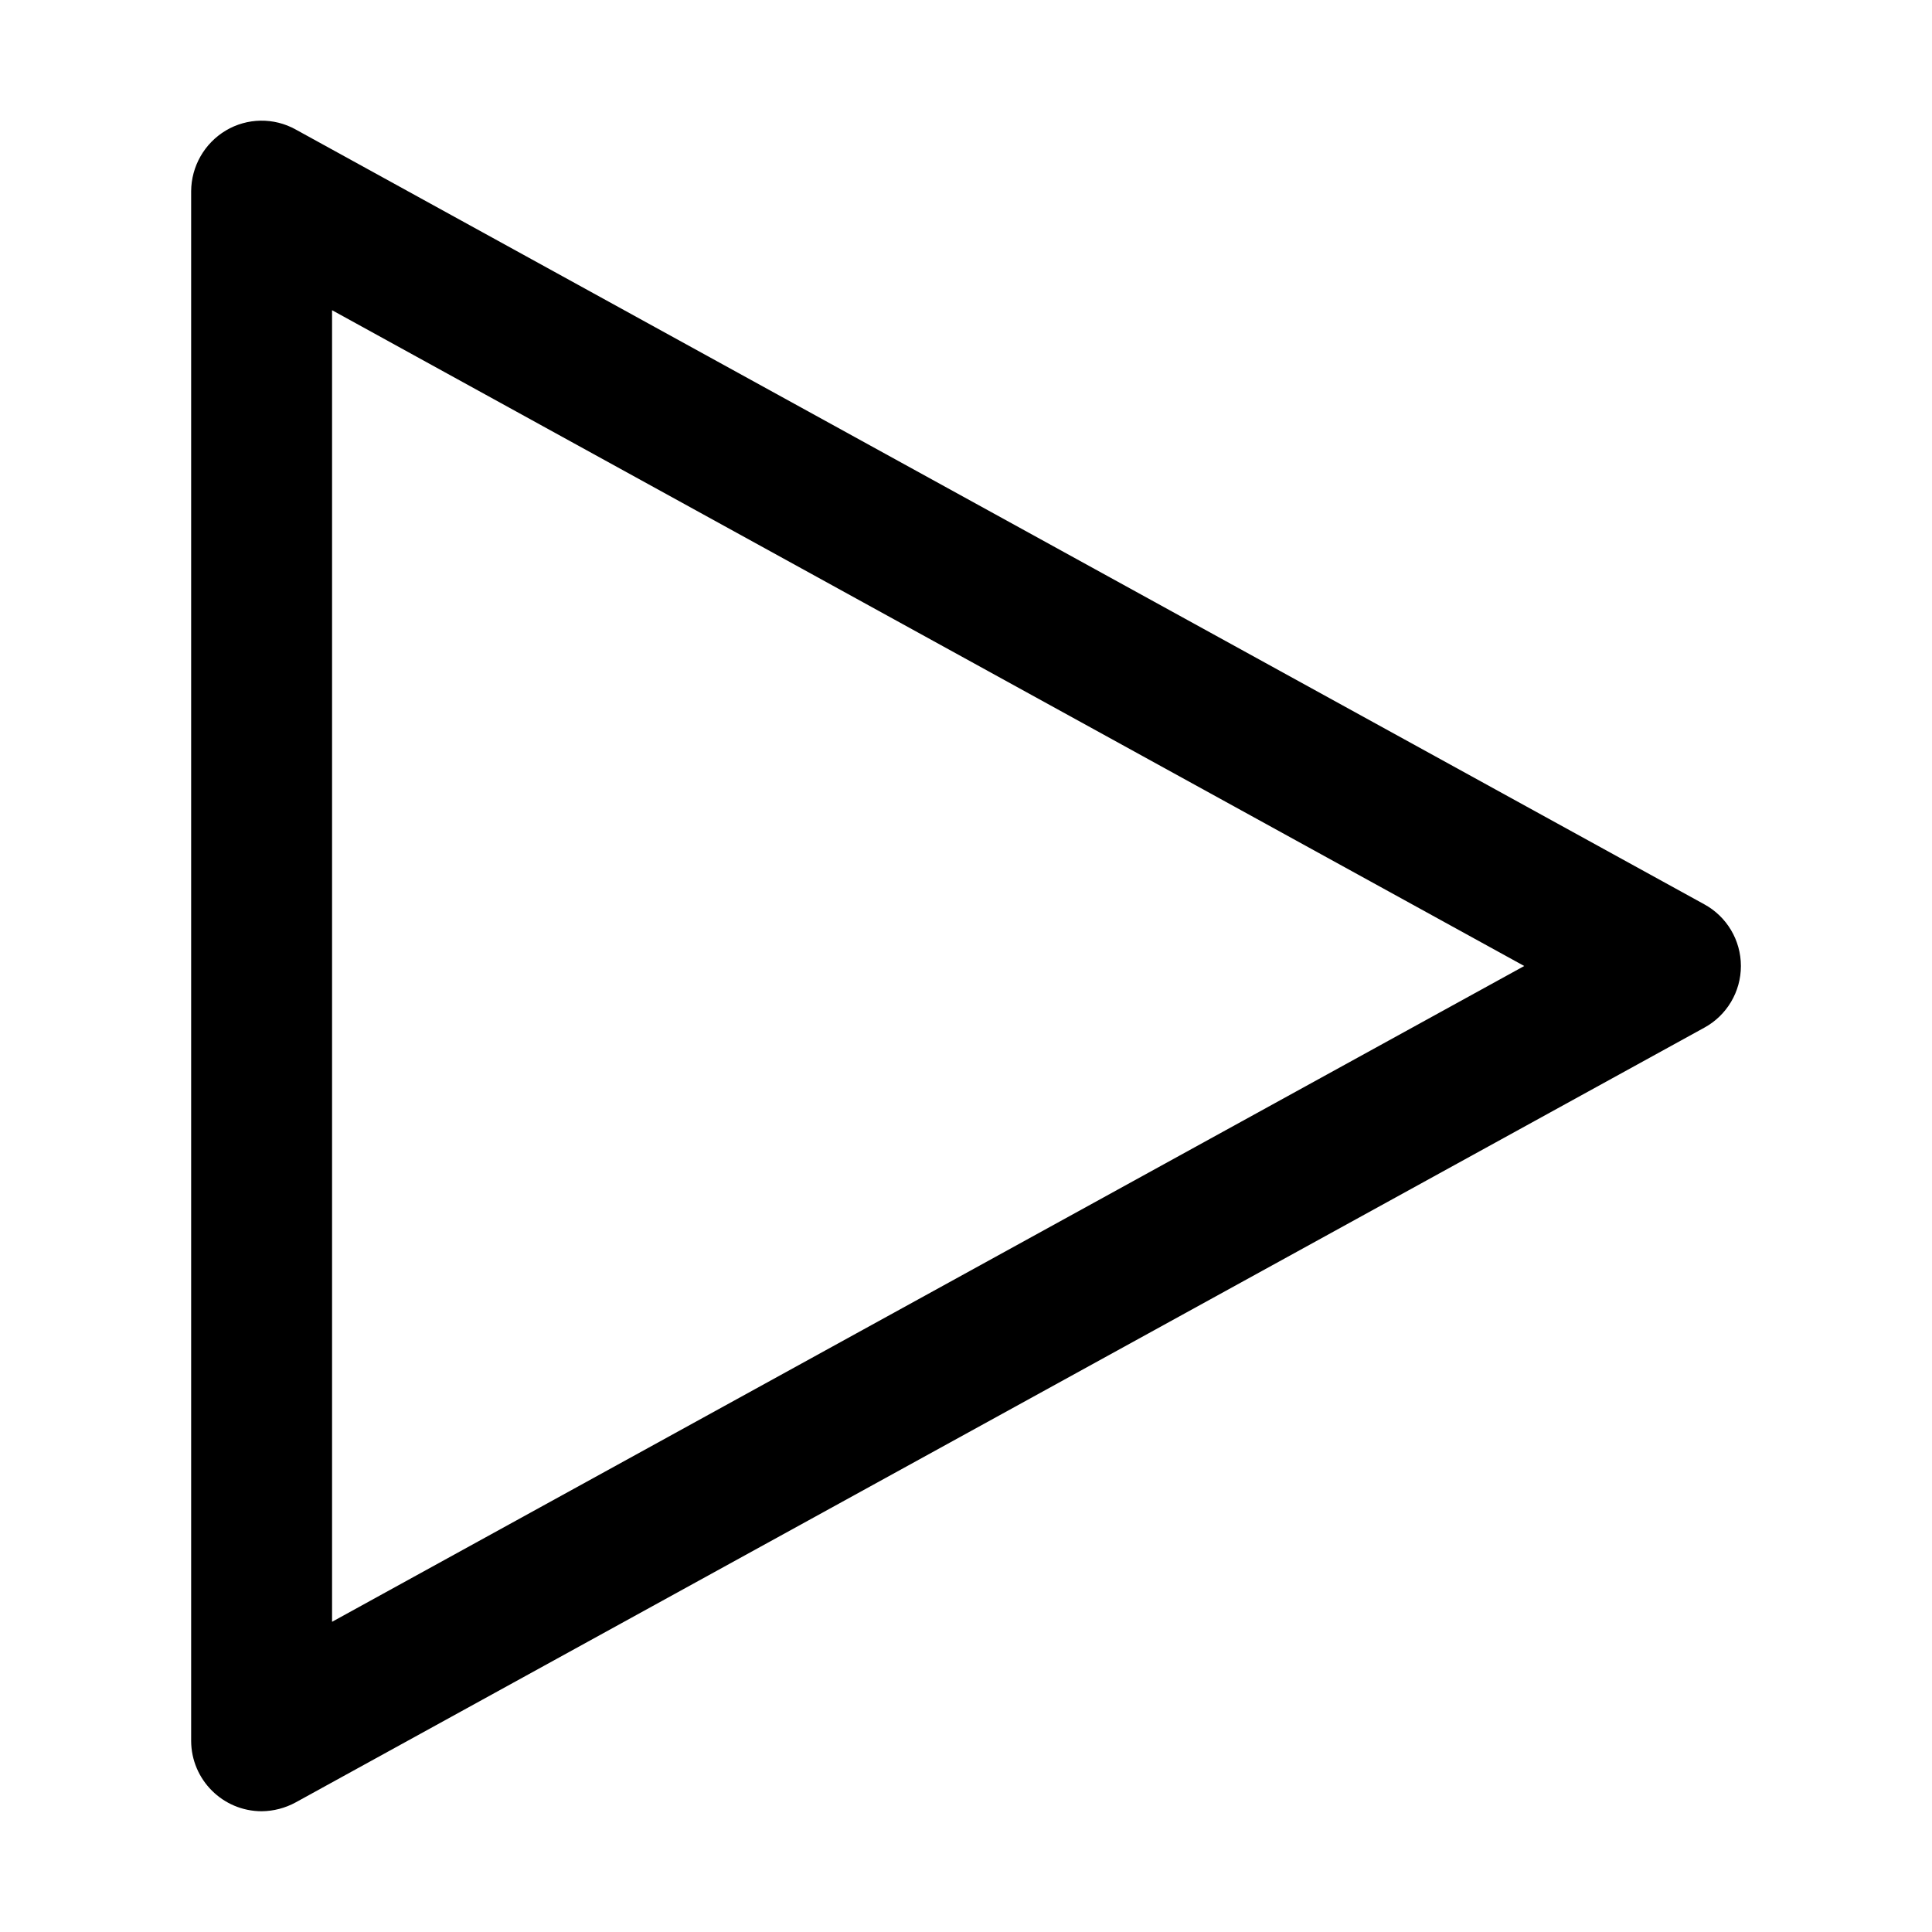
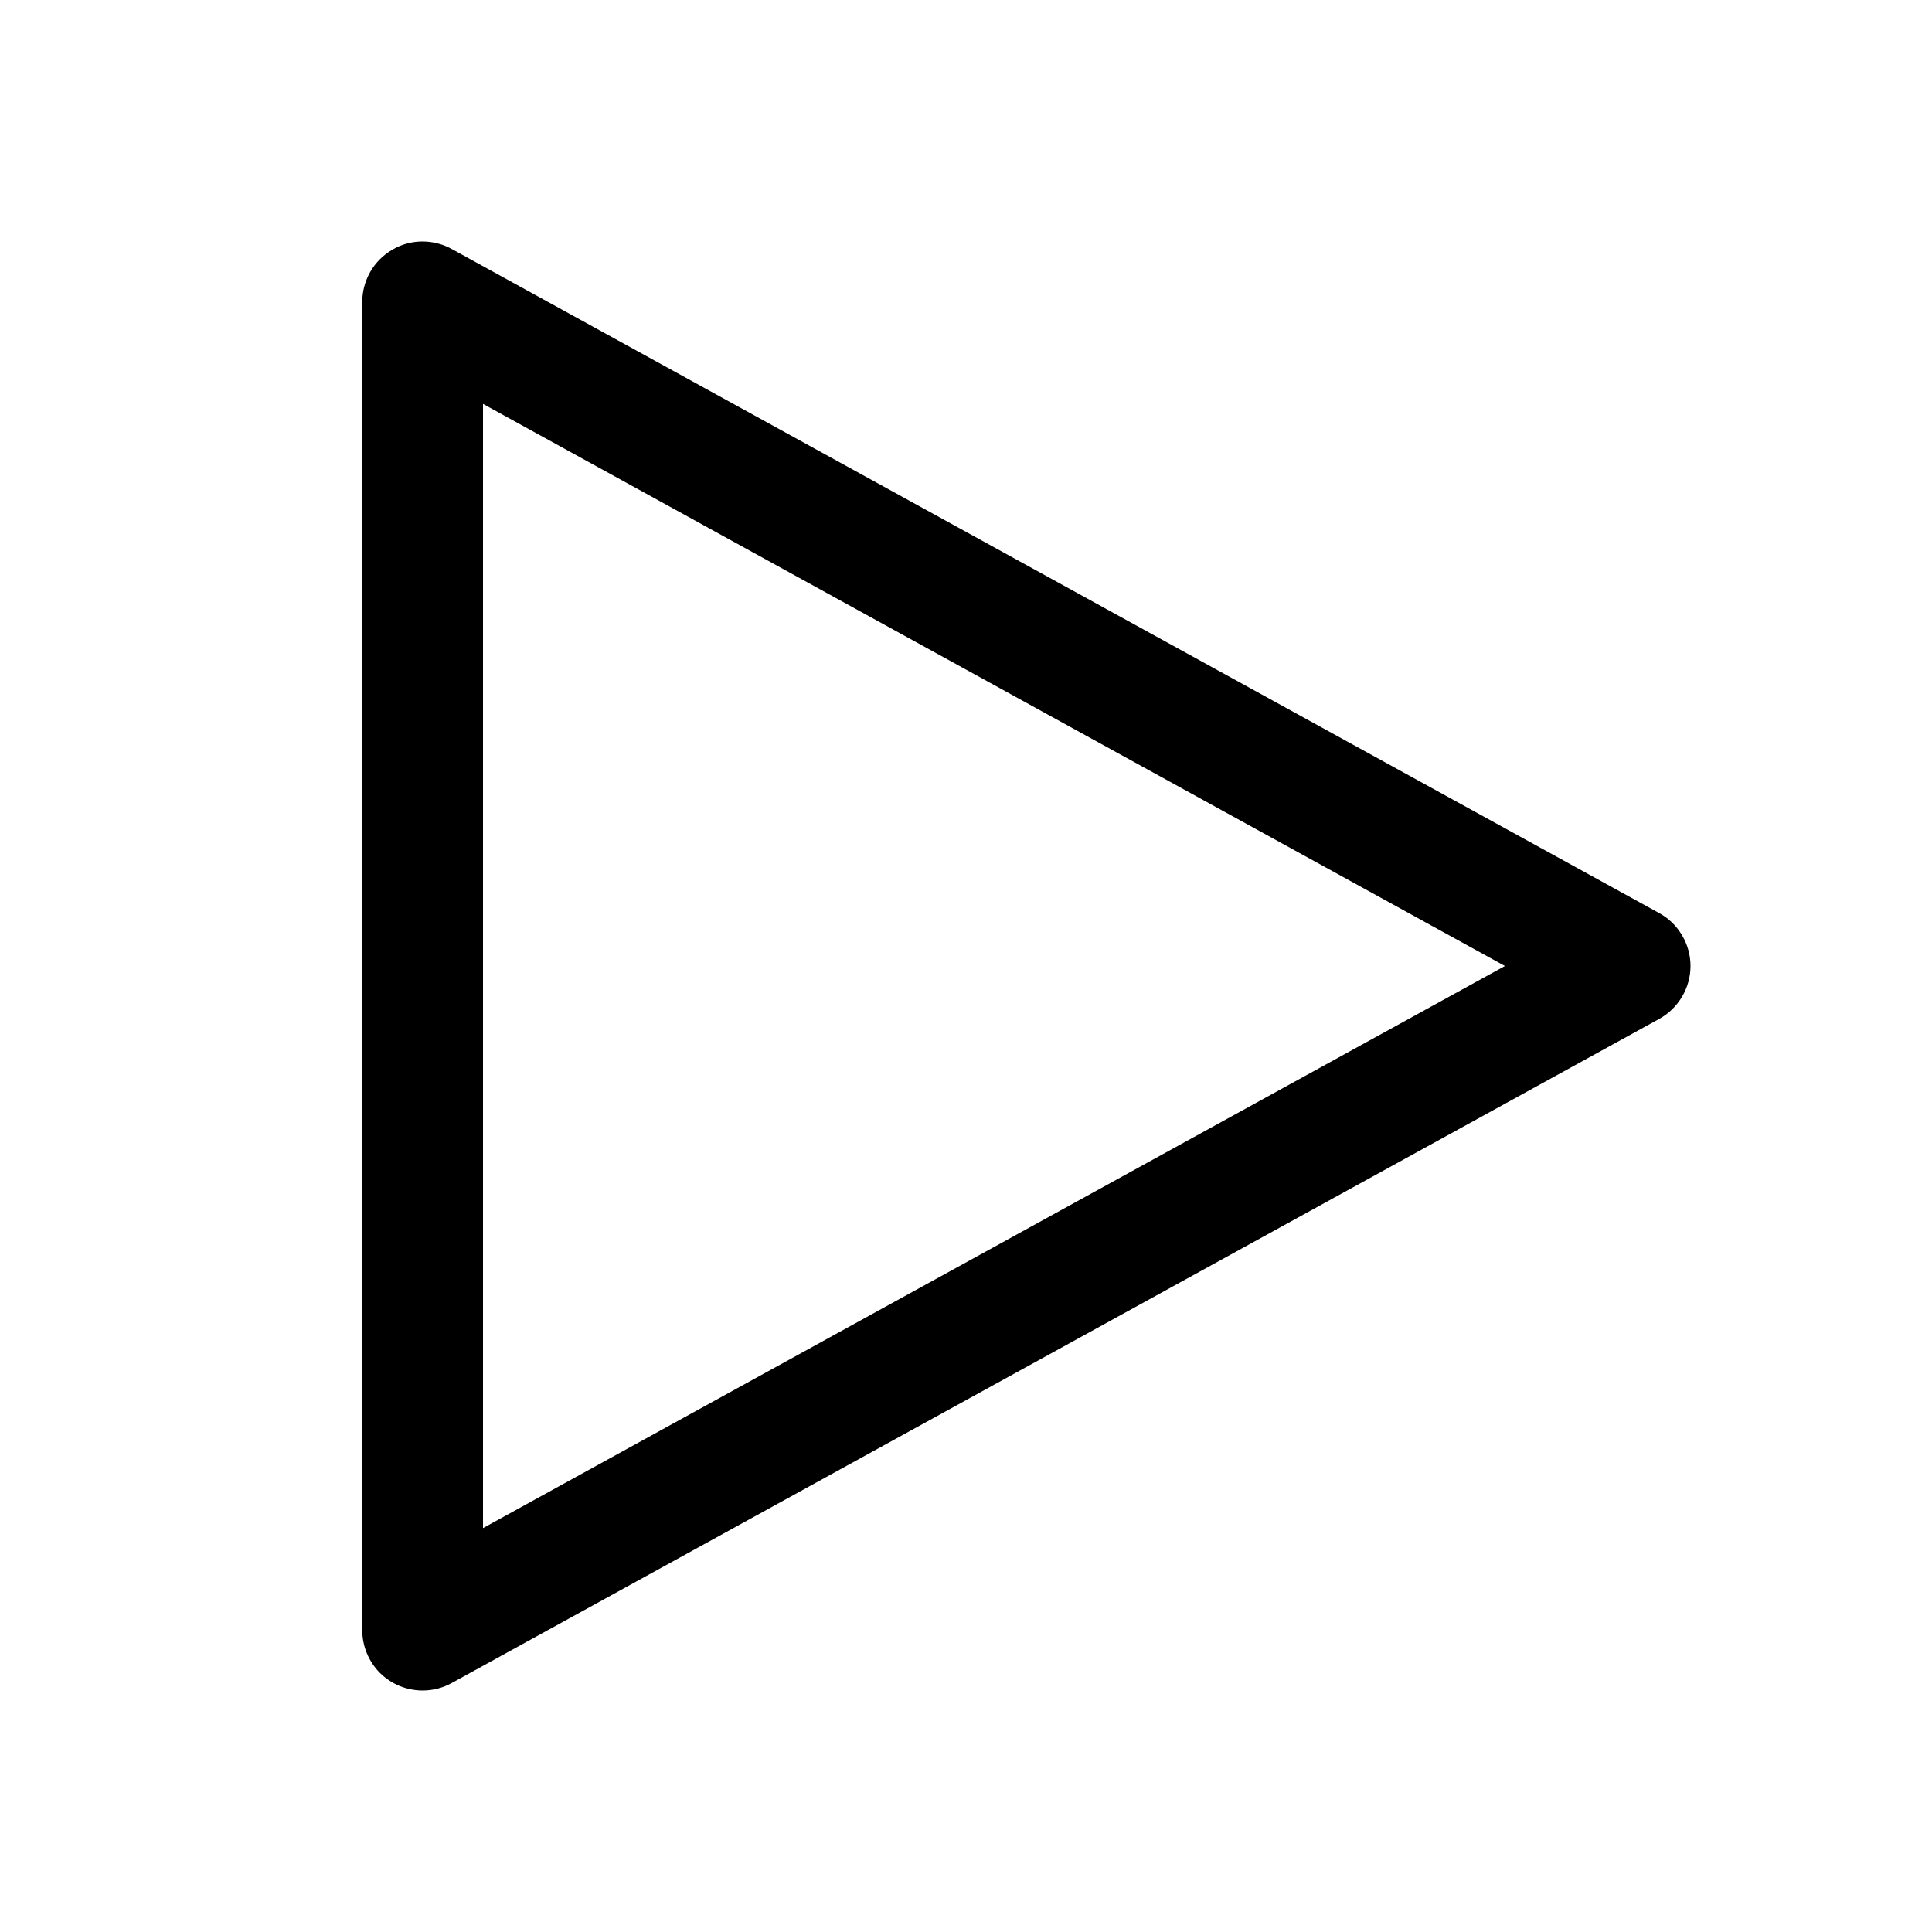
- <svg xmlns="http://www.w3.org/2000/svg" id="strib-play" viewBox="0 0 16 16" fill="currentcolor" class="strib-icon strib-play" width="16" height="16">
-   <path d="M2.167 15a.585.585 0 0 1-.584-.583V1.583a.59.59 0 0 1 .287-.502.58.58 0 0 1 .578-.009l11.666 6.417a.582.582 0 0 1 0 1.022L2.448 14.927a.6.6 0 0 1-.281.073M2.75 2.569v10.862L12.623 8z" />
+ <svg xmlns="http://www.w3.org/2000/svg" width="16" height="16" viewBox="0 0 16 16" fill="none">
+   <path d="M3.5 14C3.367 14 3.24 13.947 3.146 13.854C3.053 13.76 3 13.633 3 13.5V2.5C3 2.413 3.023 2.328 3.066 2.252C3.109 2.177 3.171 2.114 3.246 2.07C3.32 2.025 3.405 2.001 3.492 2C3.579 1.999 3.665 2.02 3.741 2.062L13.741 7.562C13.819 7.605 13.885 7.668 13.93 7.746C13.976 7.823 14 7.91 14 8C14 8.089 13.976 8.177 13.93 8.254C13.885 8.331 13.819 8.395 13.741 8.438L3.741 13.938C3.667 13.979 3.584 14 3.5 14ZM4 3.345V12.655L12.463 8L4 3.345Z" fill="currentcolor" />
</svg>
